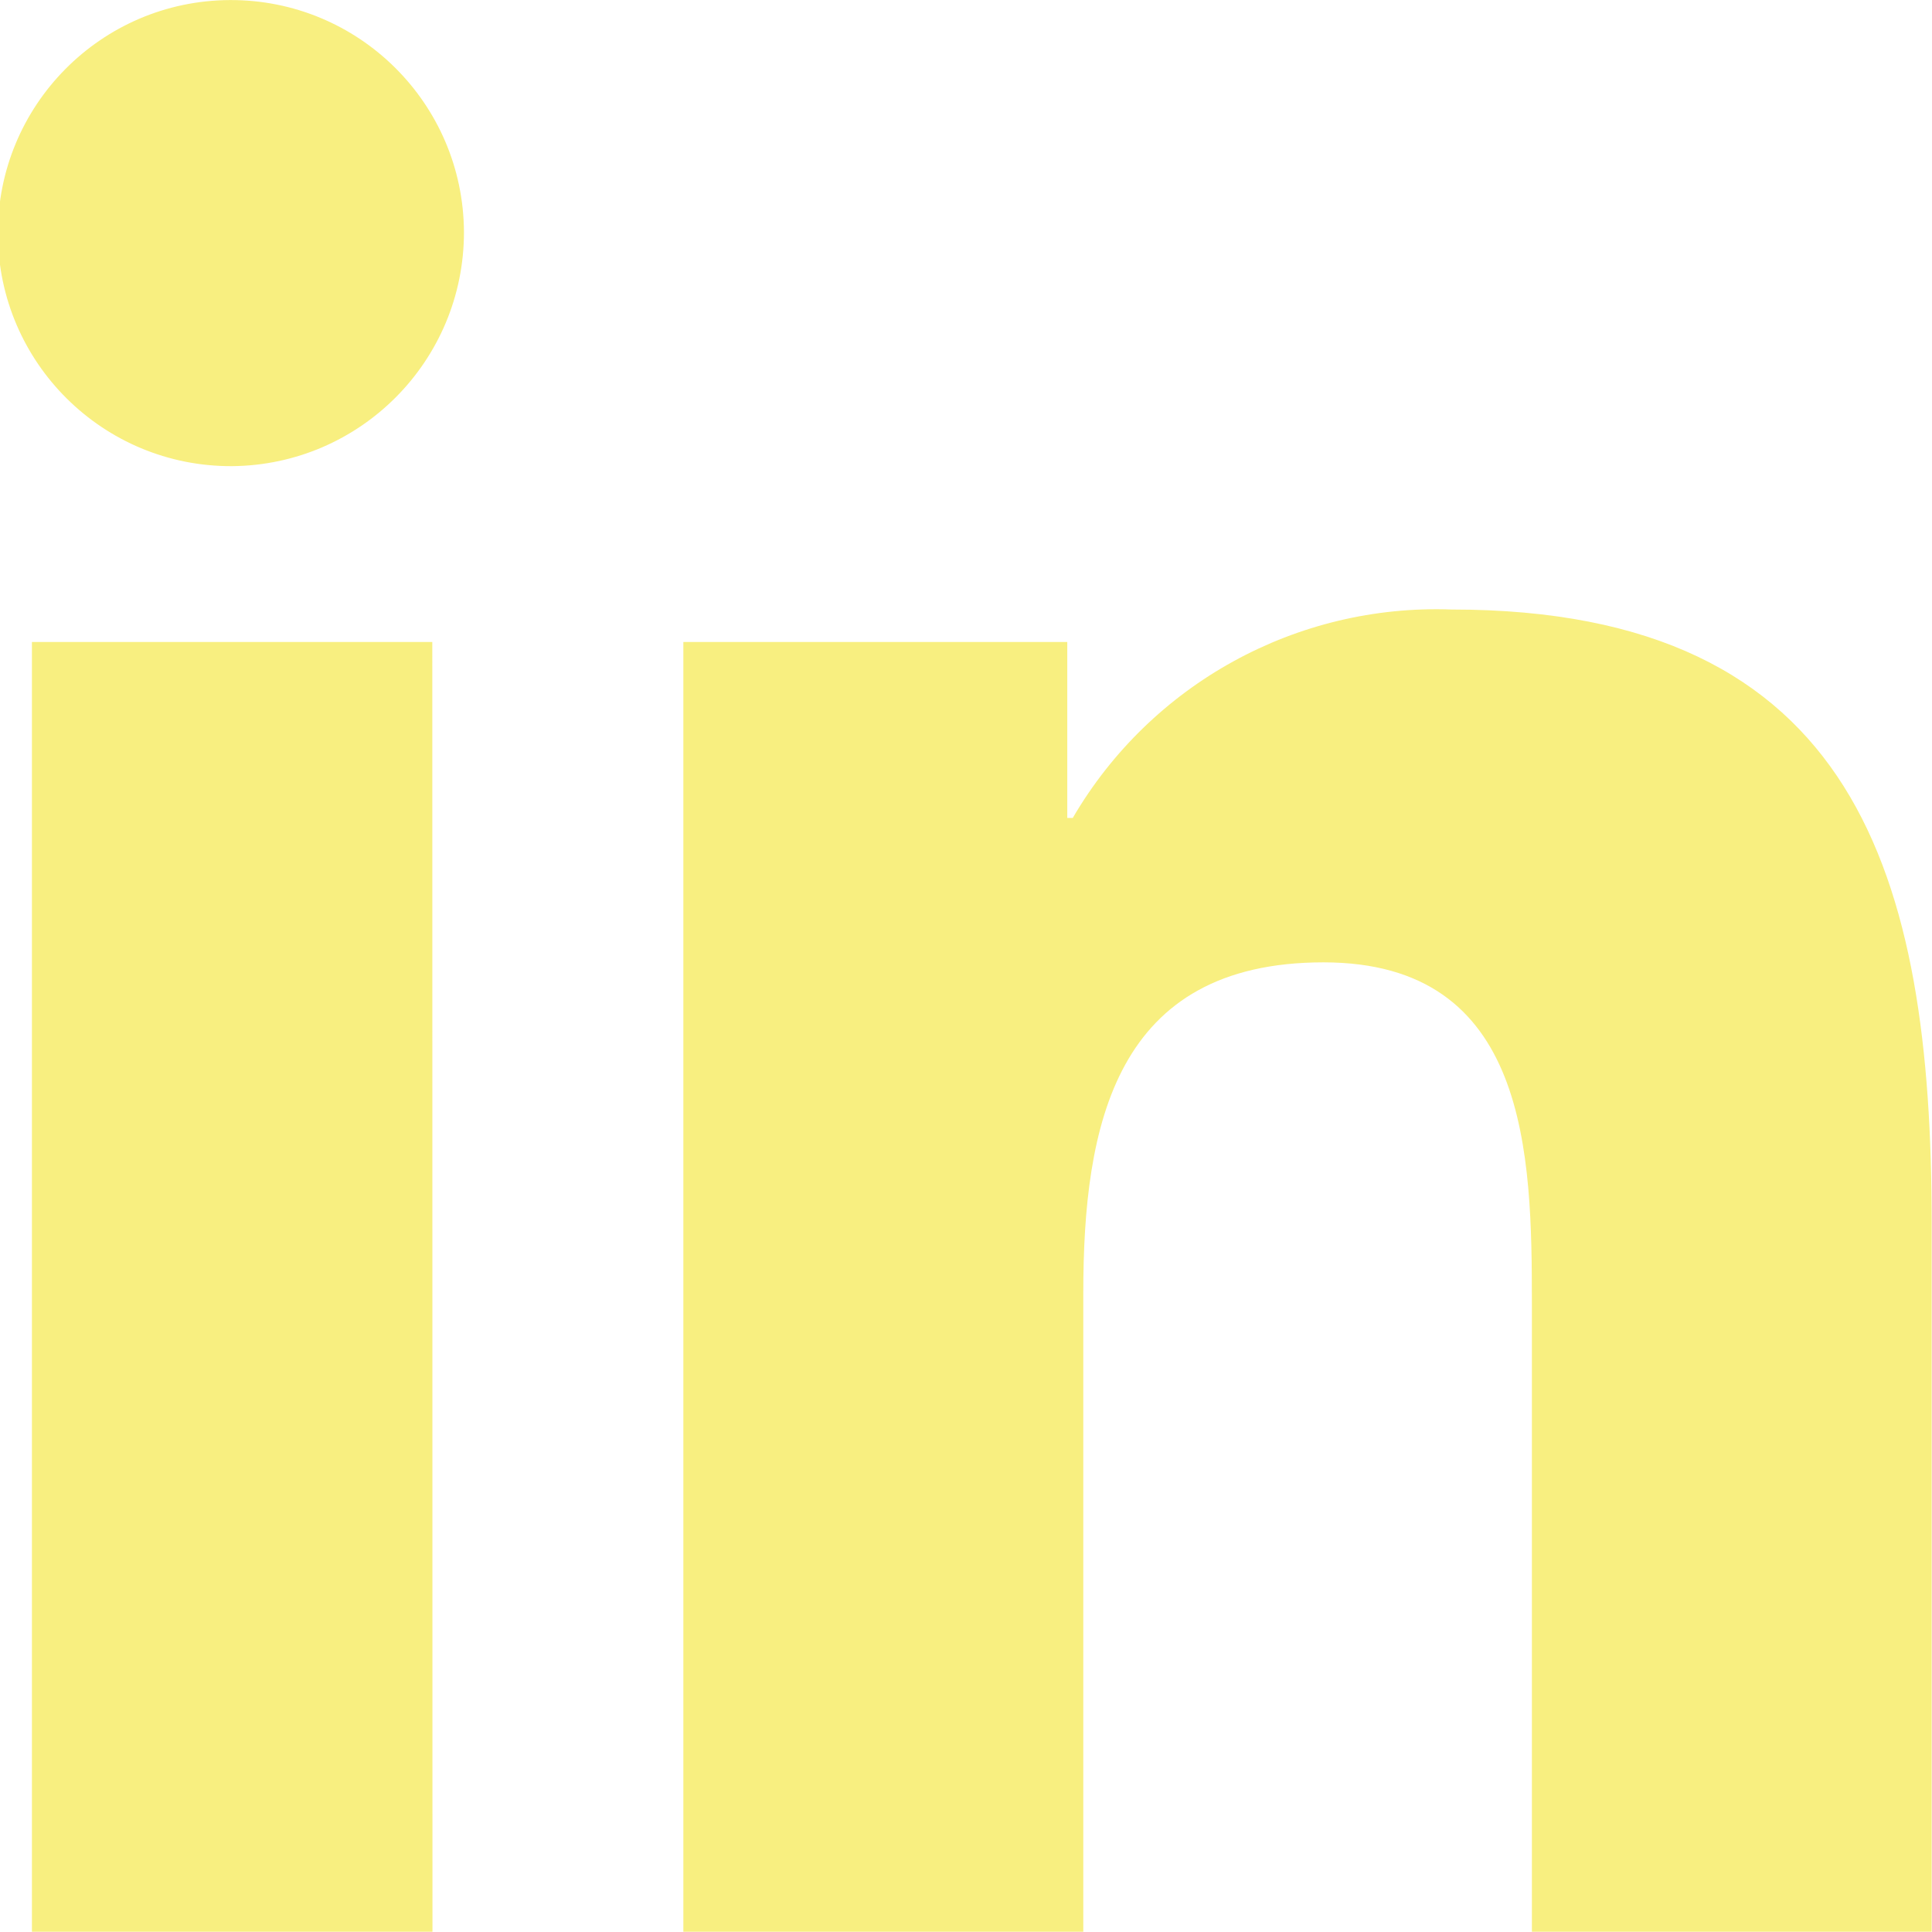
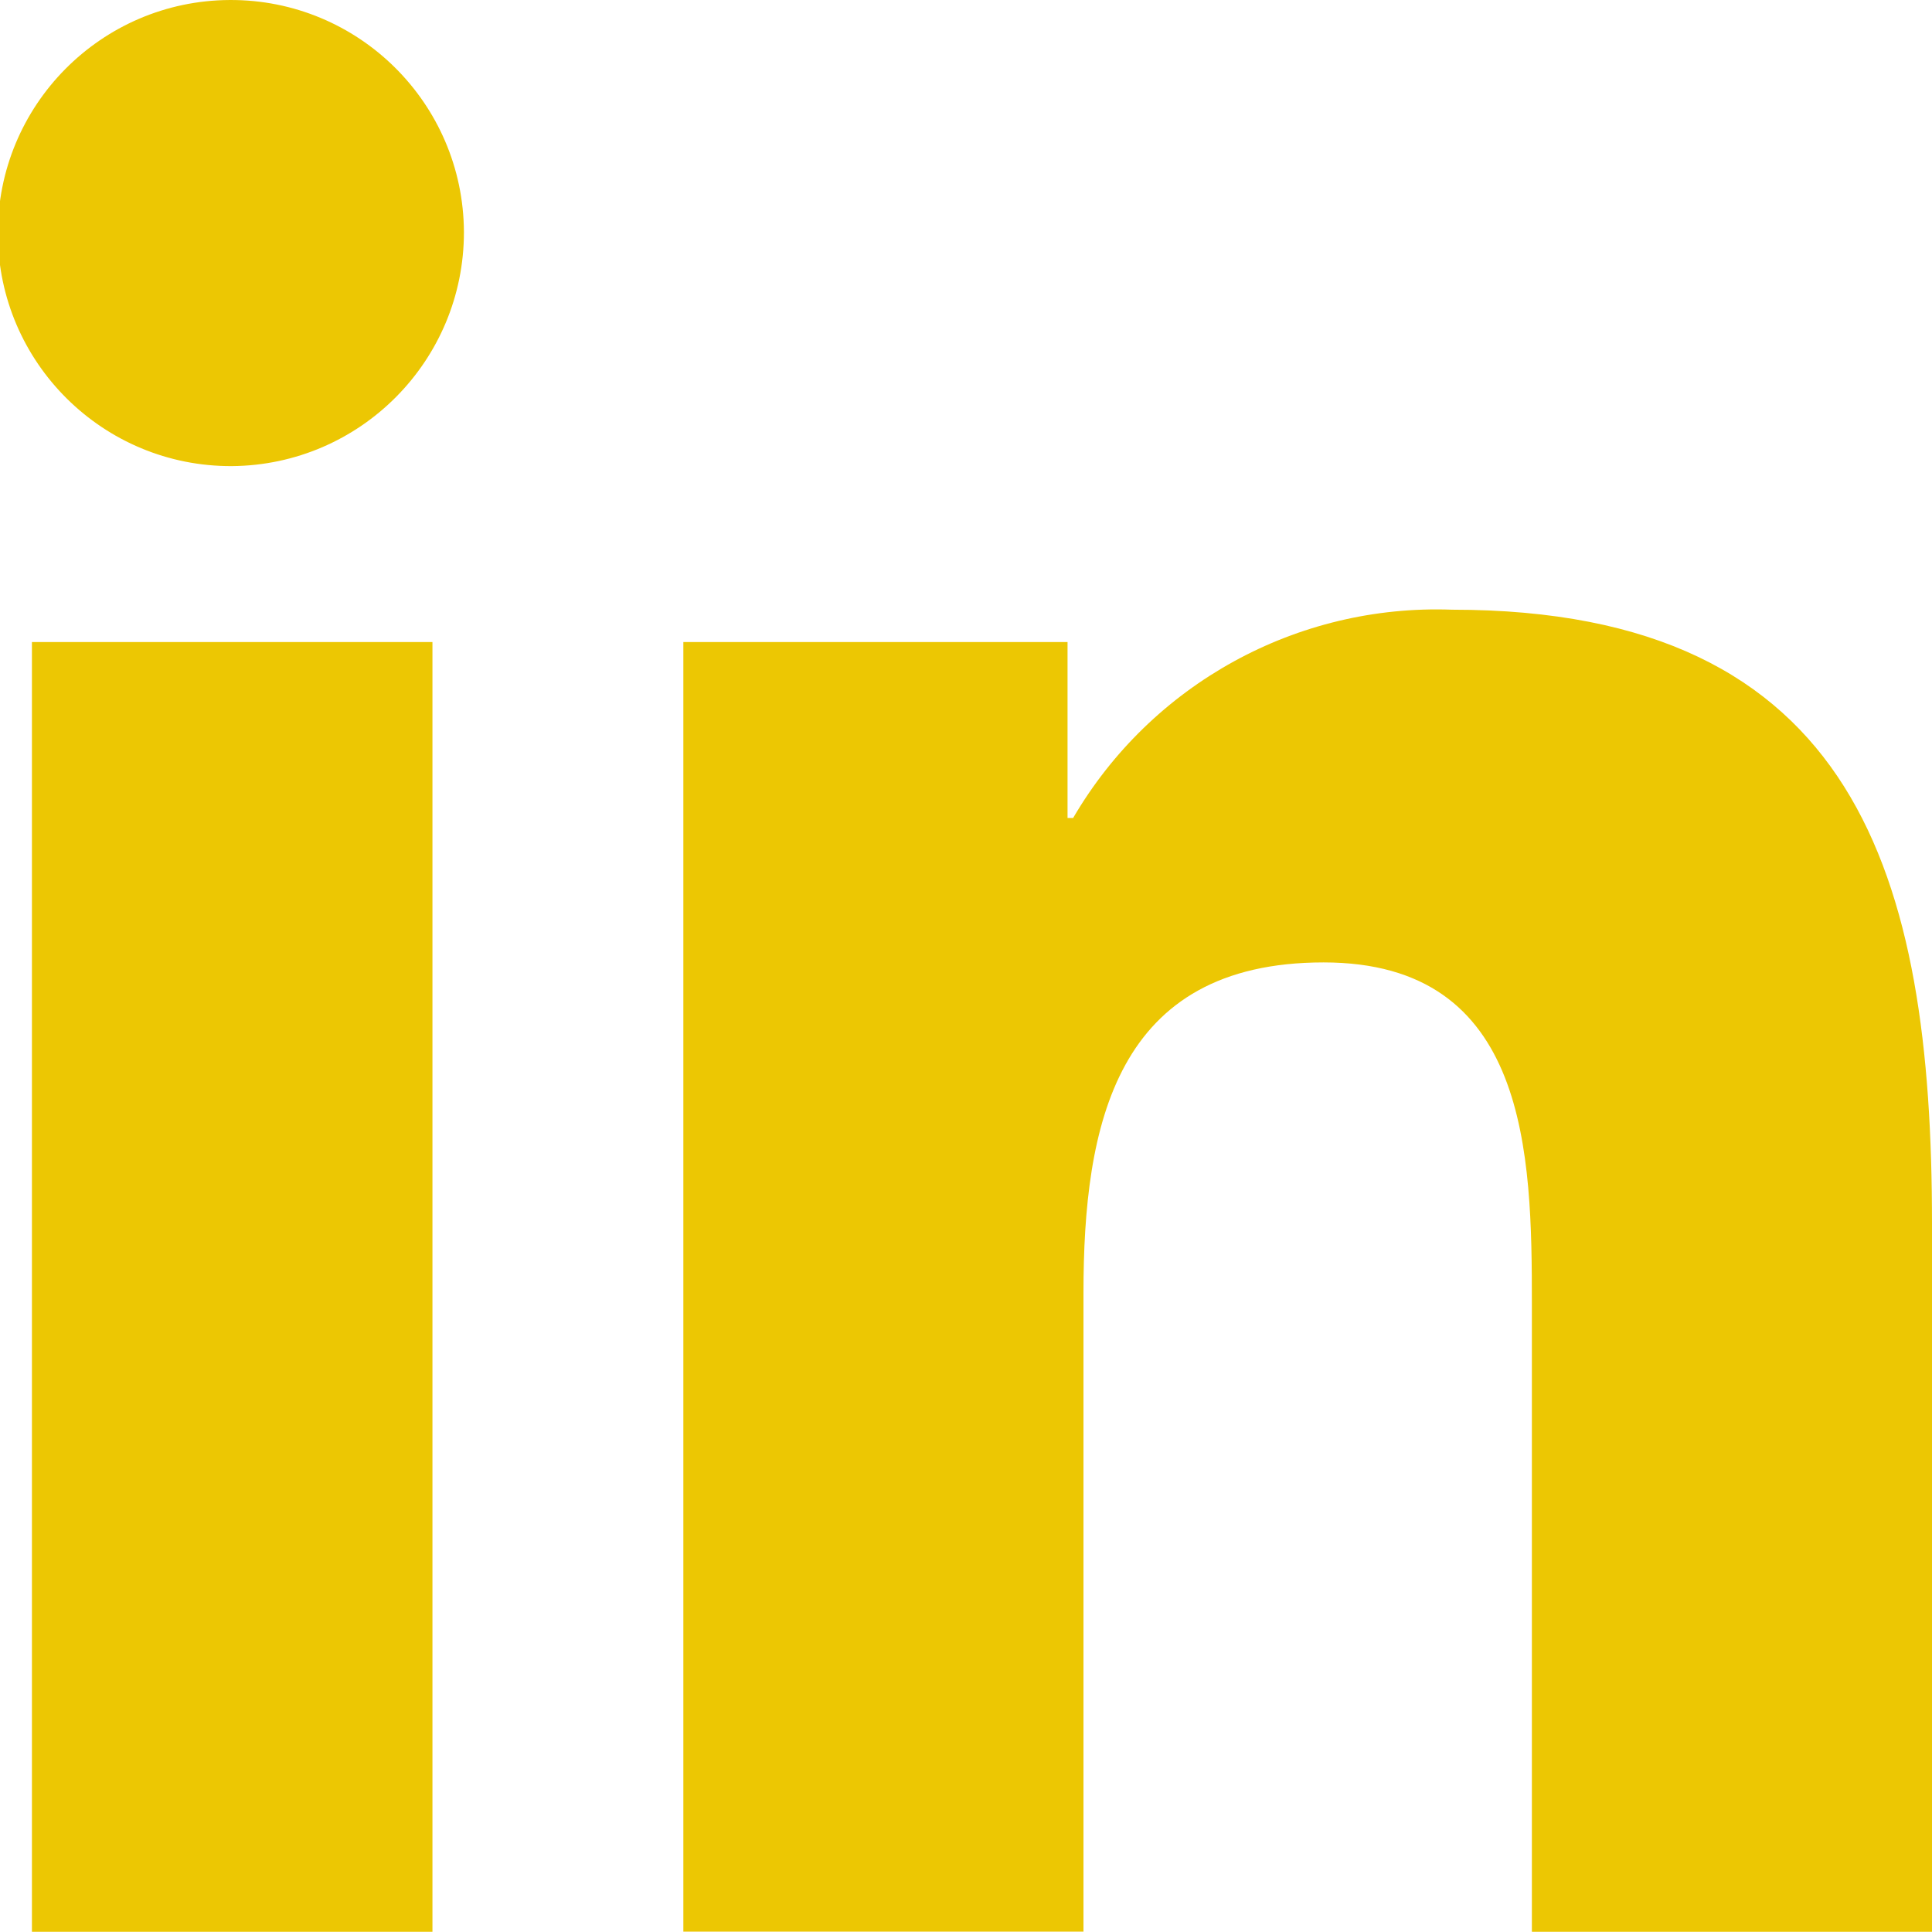
- <svg xmlns="http://www.w3.org/2000/svg" width="35.225" height="35.221" viewBox="0 0 35.225 35.221">
-   <path id="Icon_awesome-linkedin-in" data-name="Icon awesome-linkedin-in" d="M7.885,35.221H.582V11.706h7.3ZM4.229,8.5A4.249,4.249,0,1,1,8.459,4.23,4.265,4.265,0,0,1,4.229,8.5ZM35.217,35.221H27.93V23.774c0-2.728-.055-6.227-3.8-6.227-3.8,0-4.379,2.964-4.379,6.03V35.221H12.459V11.706h7v3.208h.1a7.674,7.674,0,0,1,6.91-3.8c7.391,0,8.75,4.867,8.75,11.188V35.221Z" transform="translate(0 -0.001)" fill="#f8ef80" />
+ <svg xmlns="http://www.w3.org/2000/svg" width="51.439" height="51.434" viewBox="0 0 51.439 51.434">
+   <path id="Icon_awesome-linkedin-in" data-name="Icon awesome-linkedin-in" d="M11.514,51.435H.85V17.095H11.514ZM6.176,12.411a6.205,6.205,0,1,1,6.176-6.234A6.228,6.228,0,0,1,6.176,12.411ZM51.428,51.435H40.786V34.718c0-3.984-.08-9.093-5.545-9.093-5.545,0-6.394,4.328-6.394,8.806v17H18.194V17.095H28.423v4.684h.149a11.206,11.206,0,0,1,10.09-5.545c10.793,0,12.777,7.107,12.777,16.338V51.435Z" transform="translate(0 -0.001)" fill="#ecc703" />
</svg>
